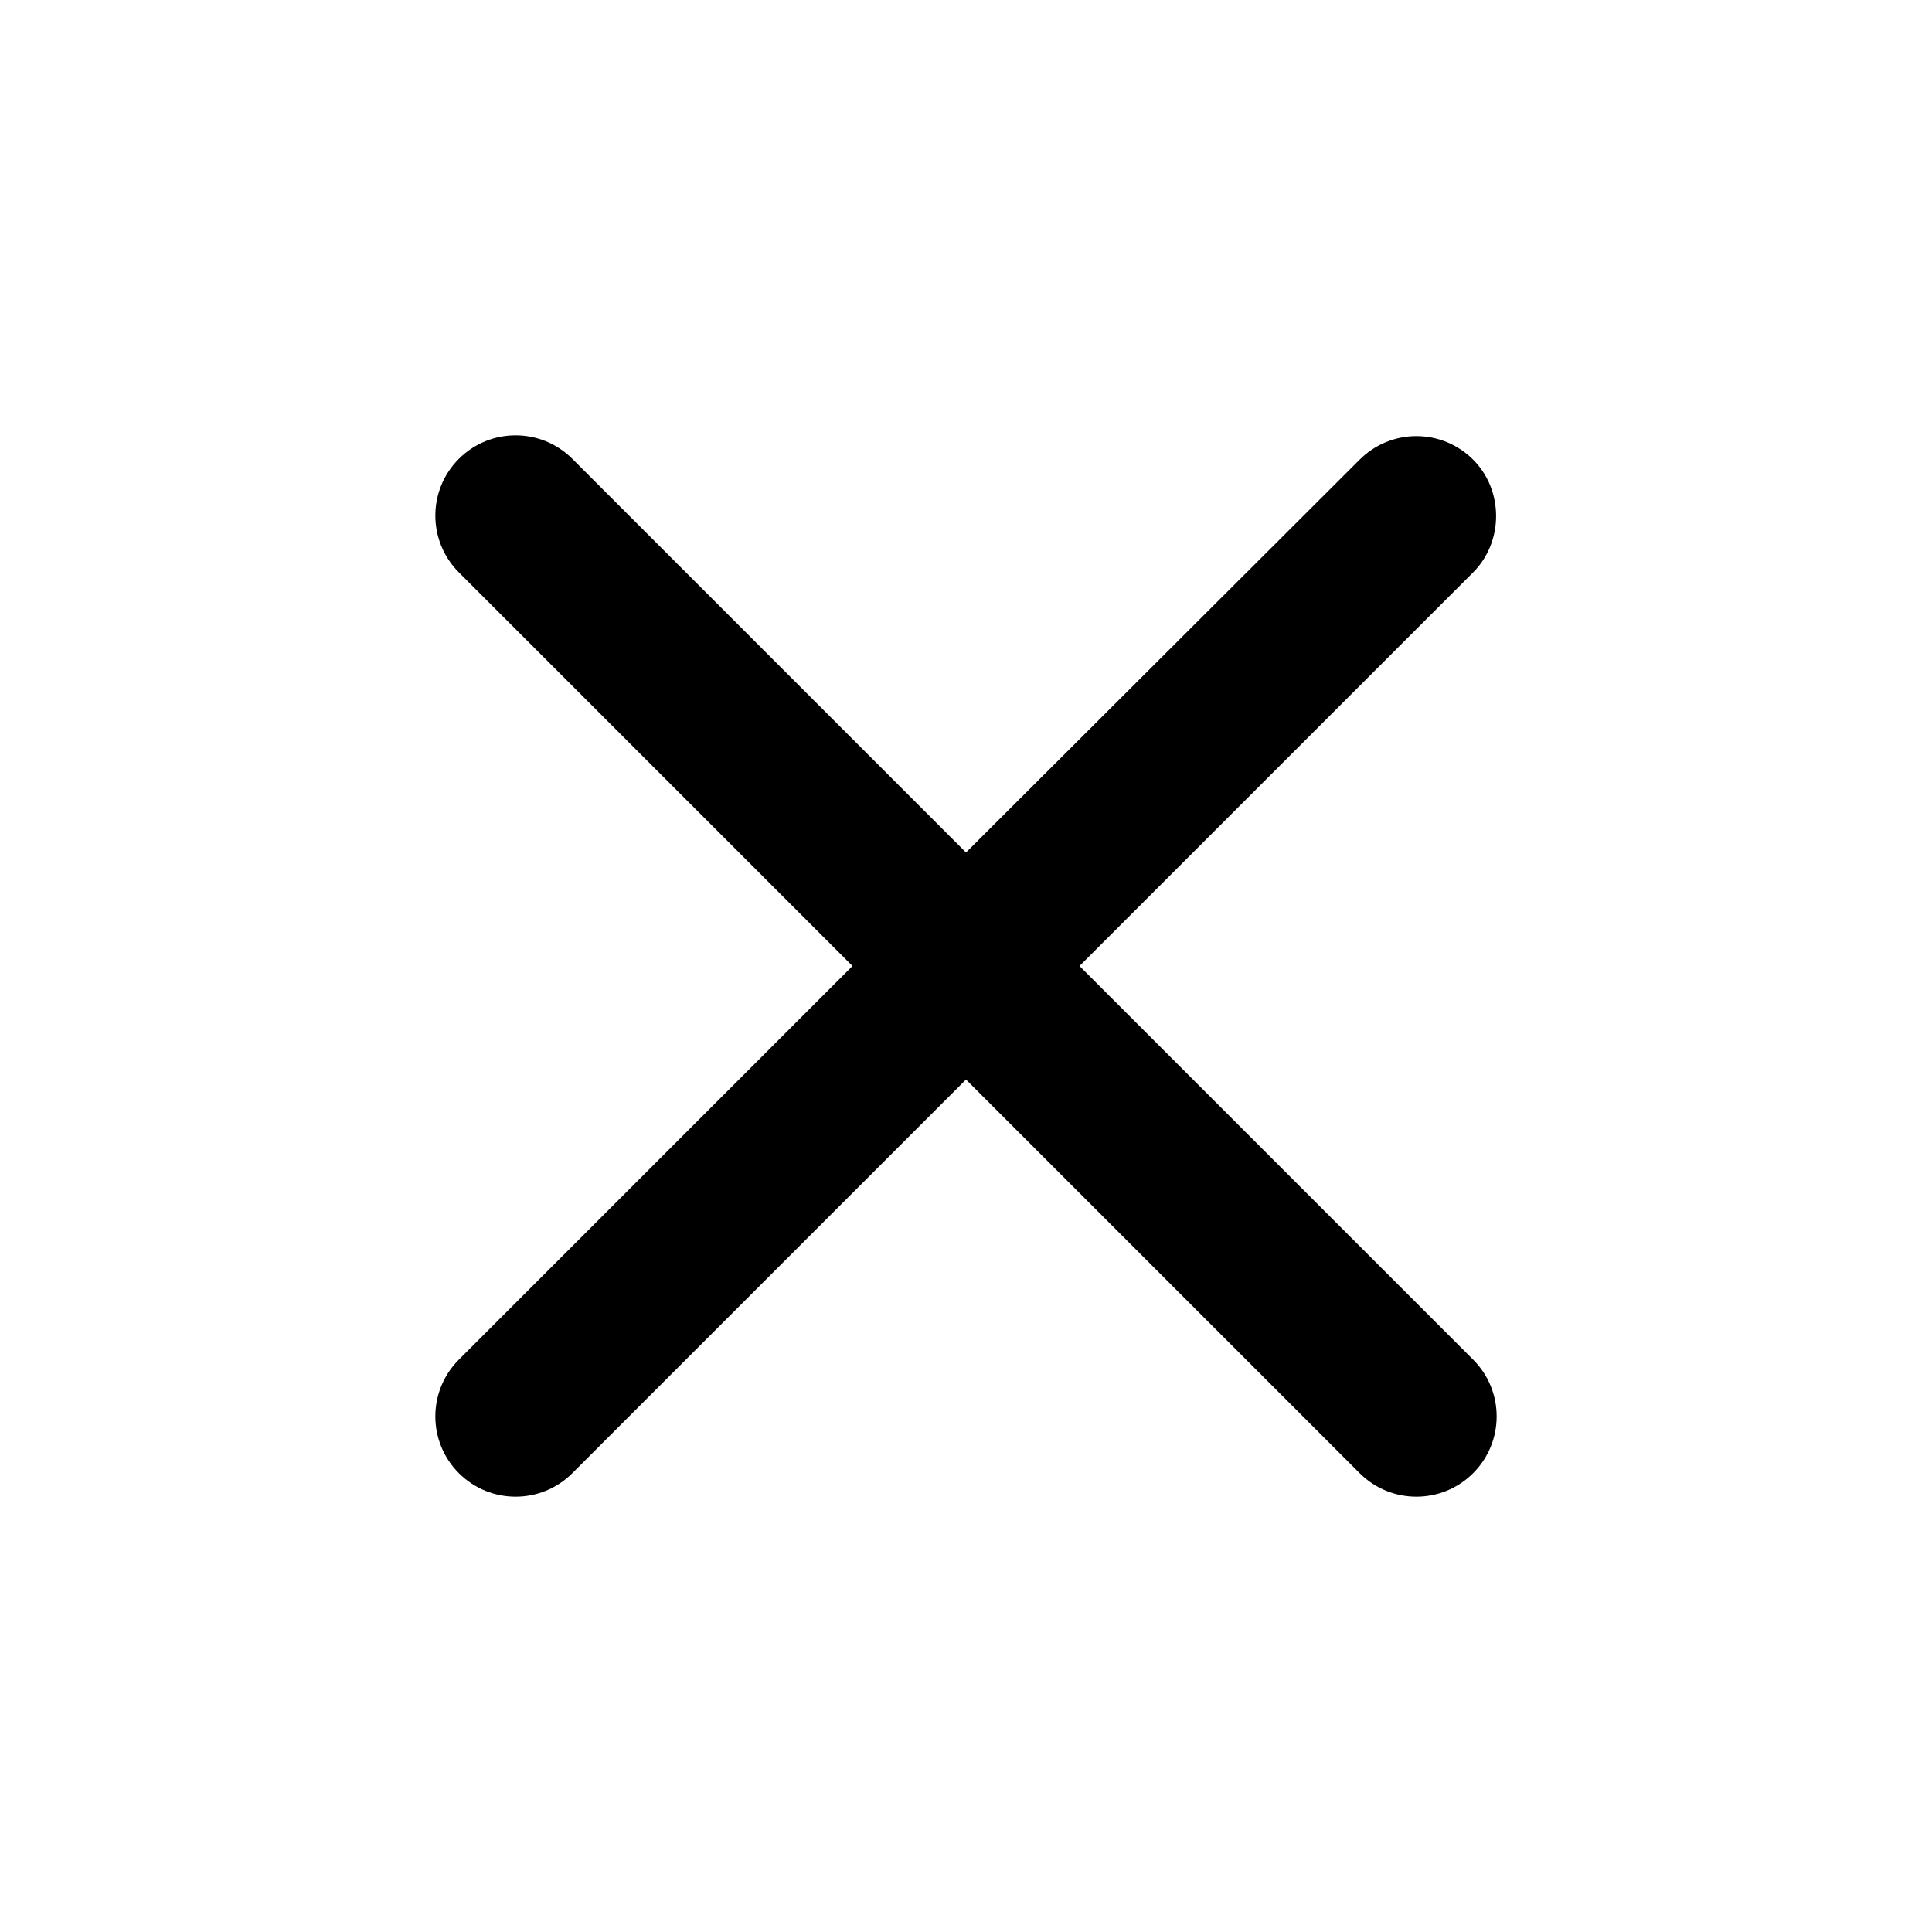
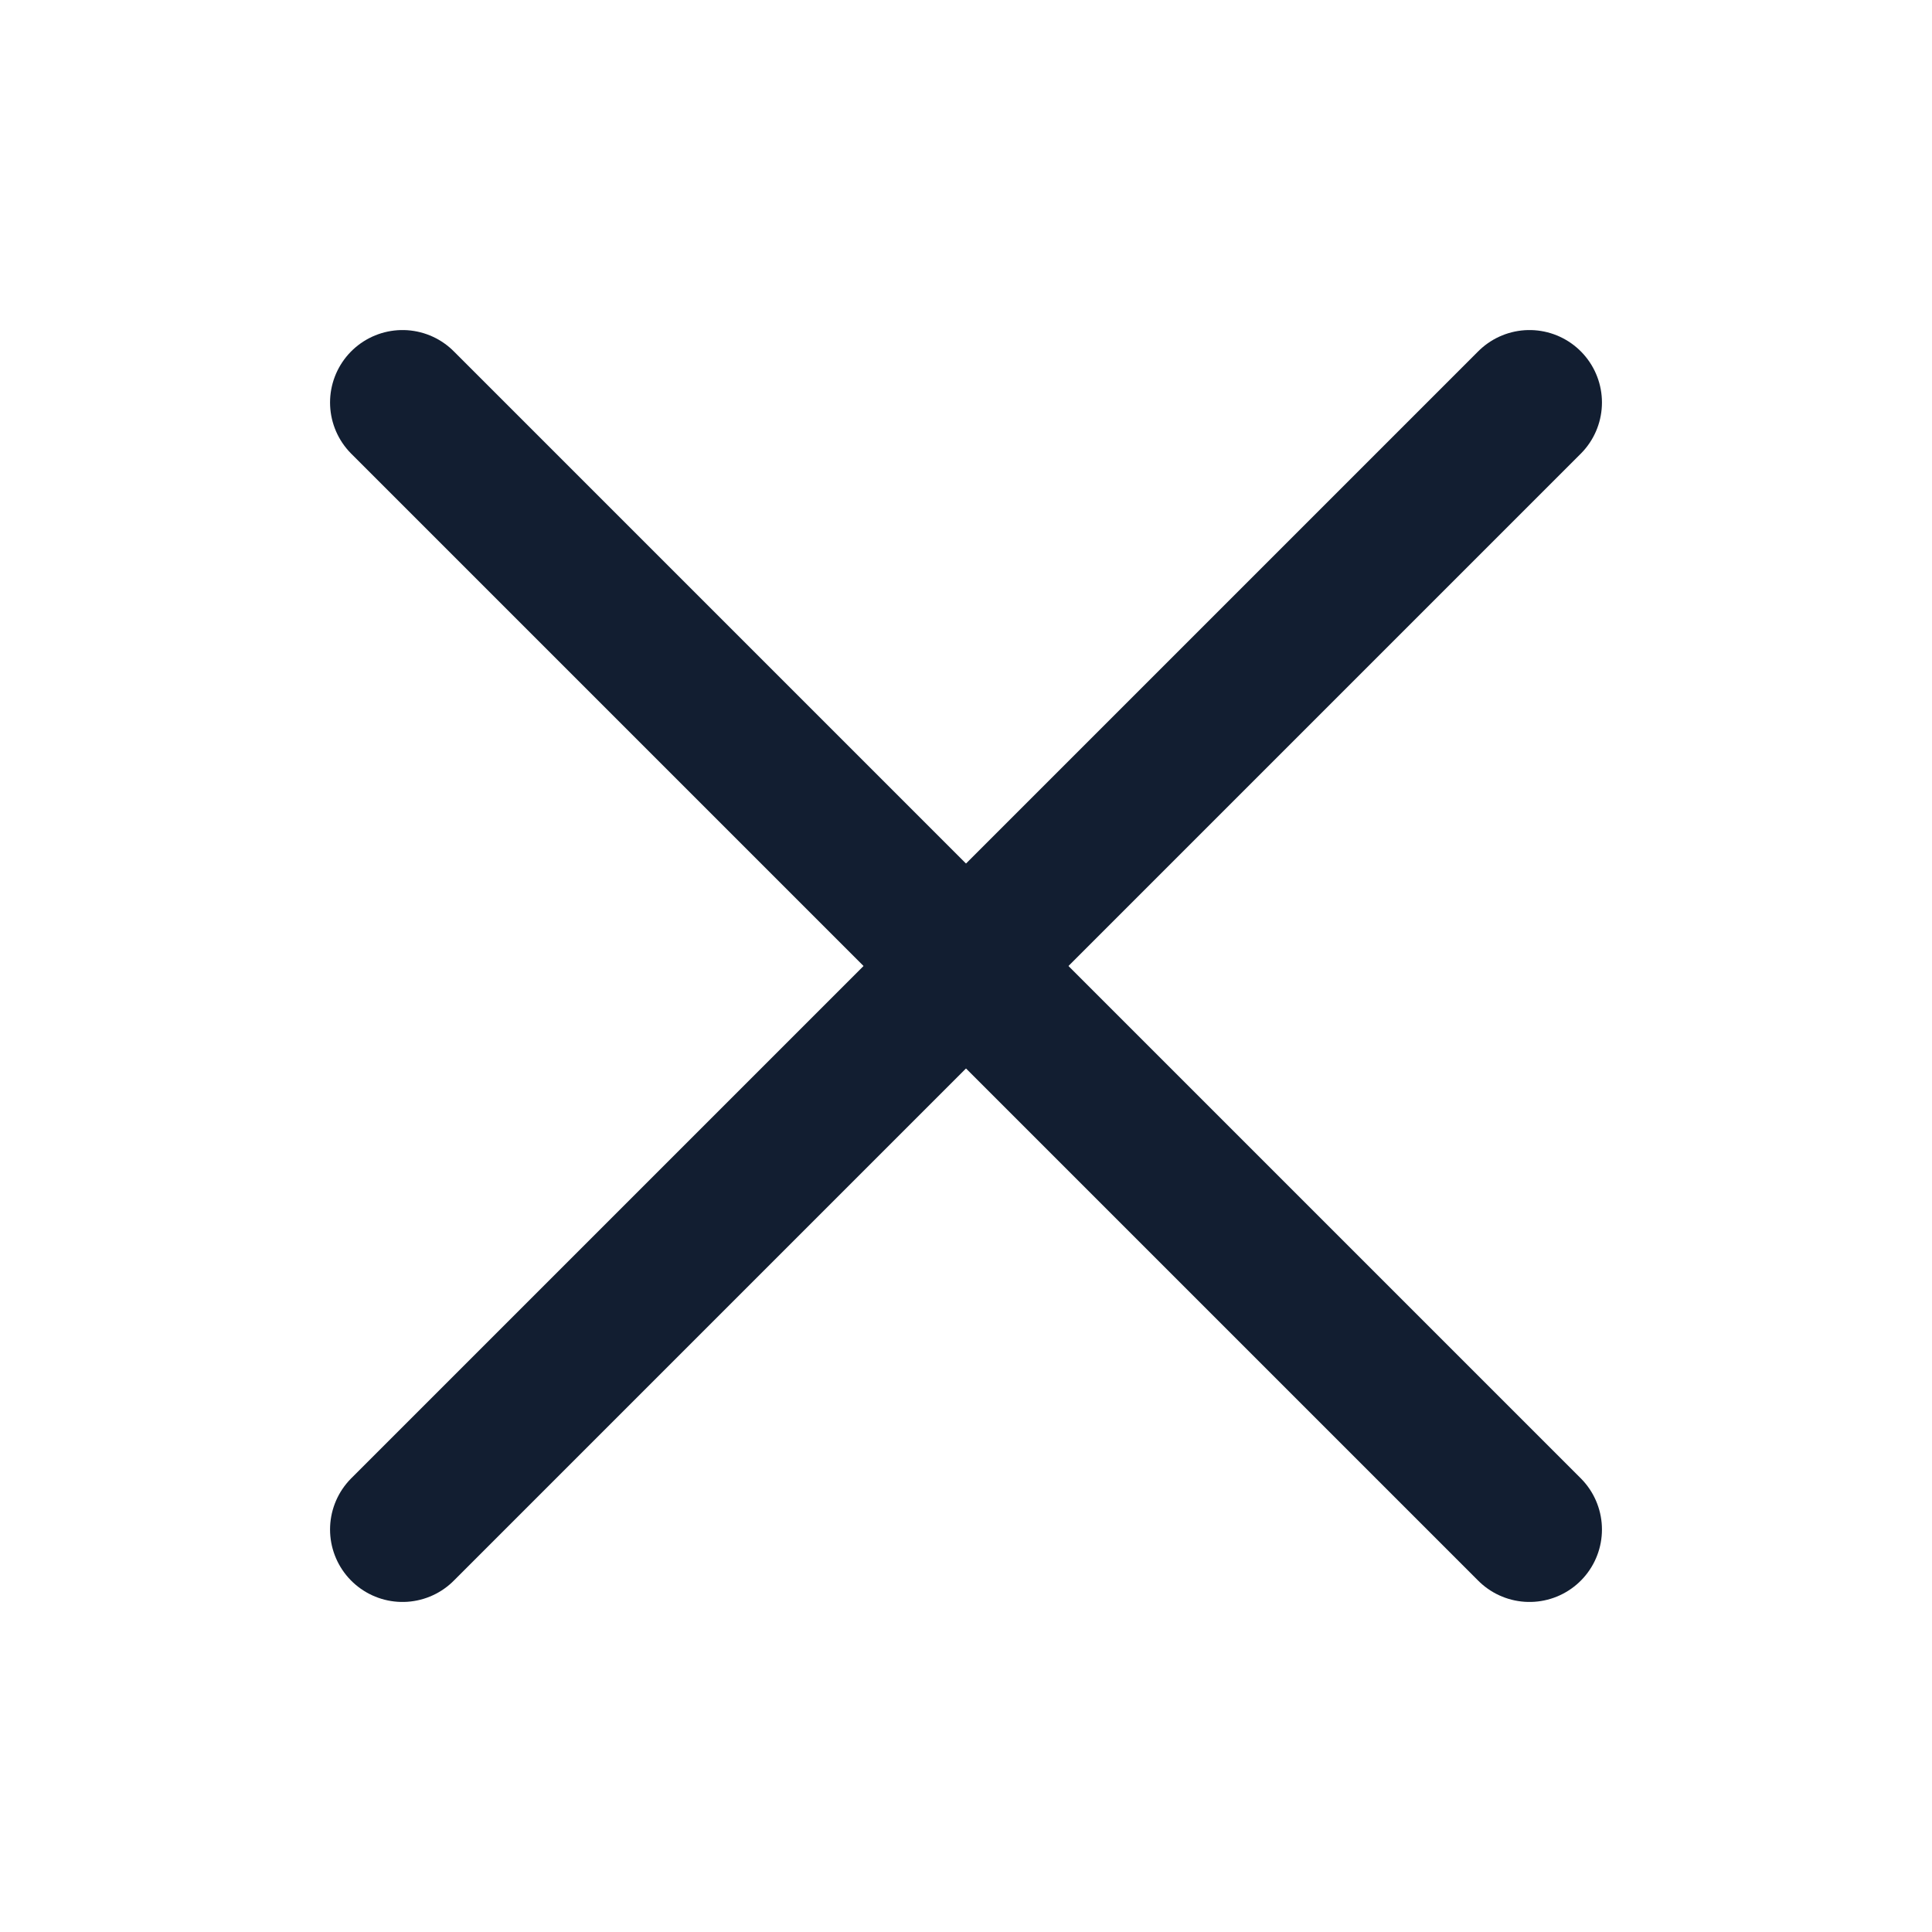
- <svg xmlns="http://www.w3.org/2000/svg" width="24" height="24" viewBox="0 0 24 24">
-   <path d="M18.3 5.71a.996.996 0 0 0-1.41 0L12 10.59L7.11 5.7A.996.996 0 1 0 5.7 7.11L10.59 12L5.7 16.89a.996.996 0 1 0 1.41 1.41L12 13.41l4.89 4.89a.996.996 0 1 0 1.41-1.41L13.41 12l4.89-4.89c.38-.38.38-1.02 0-1.4z" />
+ <svg xmlns="http://www.w3.org/2000/svg" width="24" height="24" viewBox="0 0 24 24" fill="none" stroke="#121e31" stroke-width="1.8" stroke-linecap="round" stroke-linejoin="round">
+   <line x1="5" y1="5" x2="19" y2="19" />
+   <line x1="19" y1="5" x2="5" y2="19" />
</svg>
